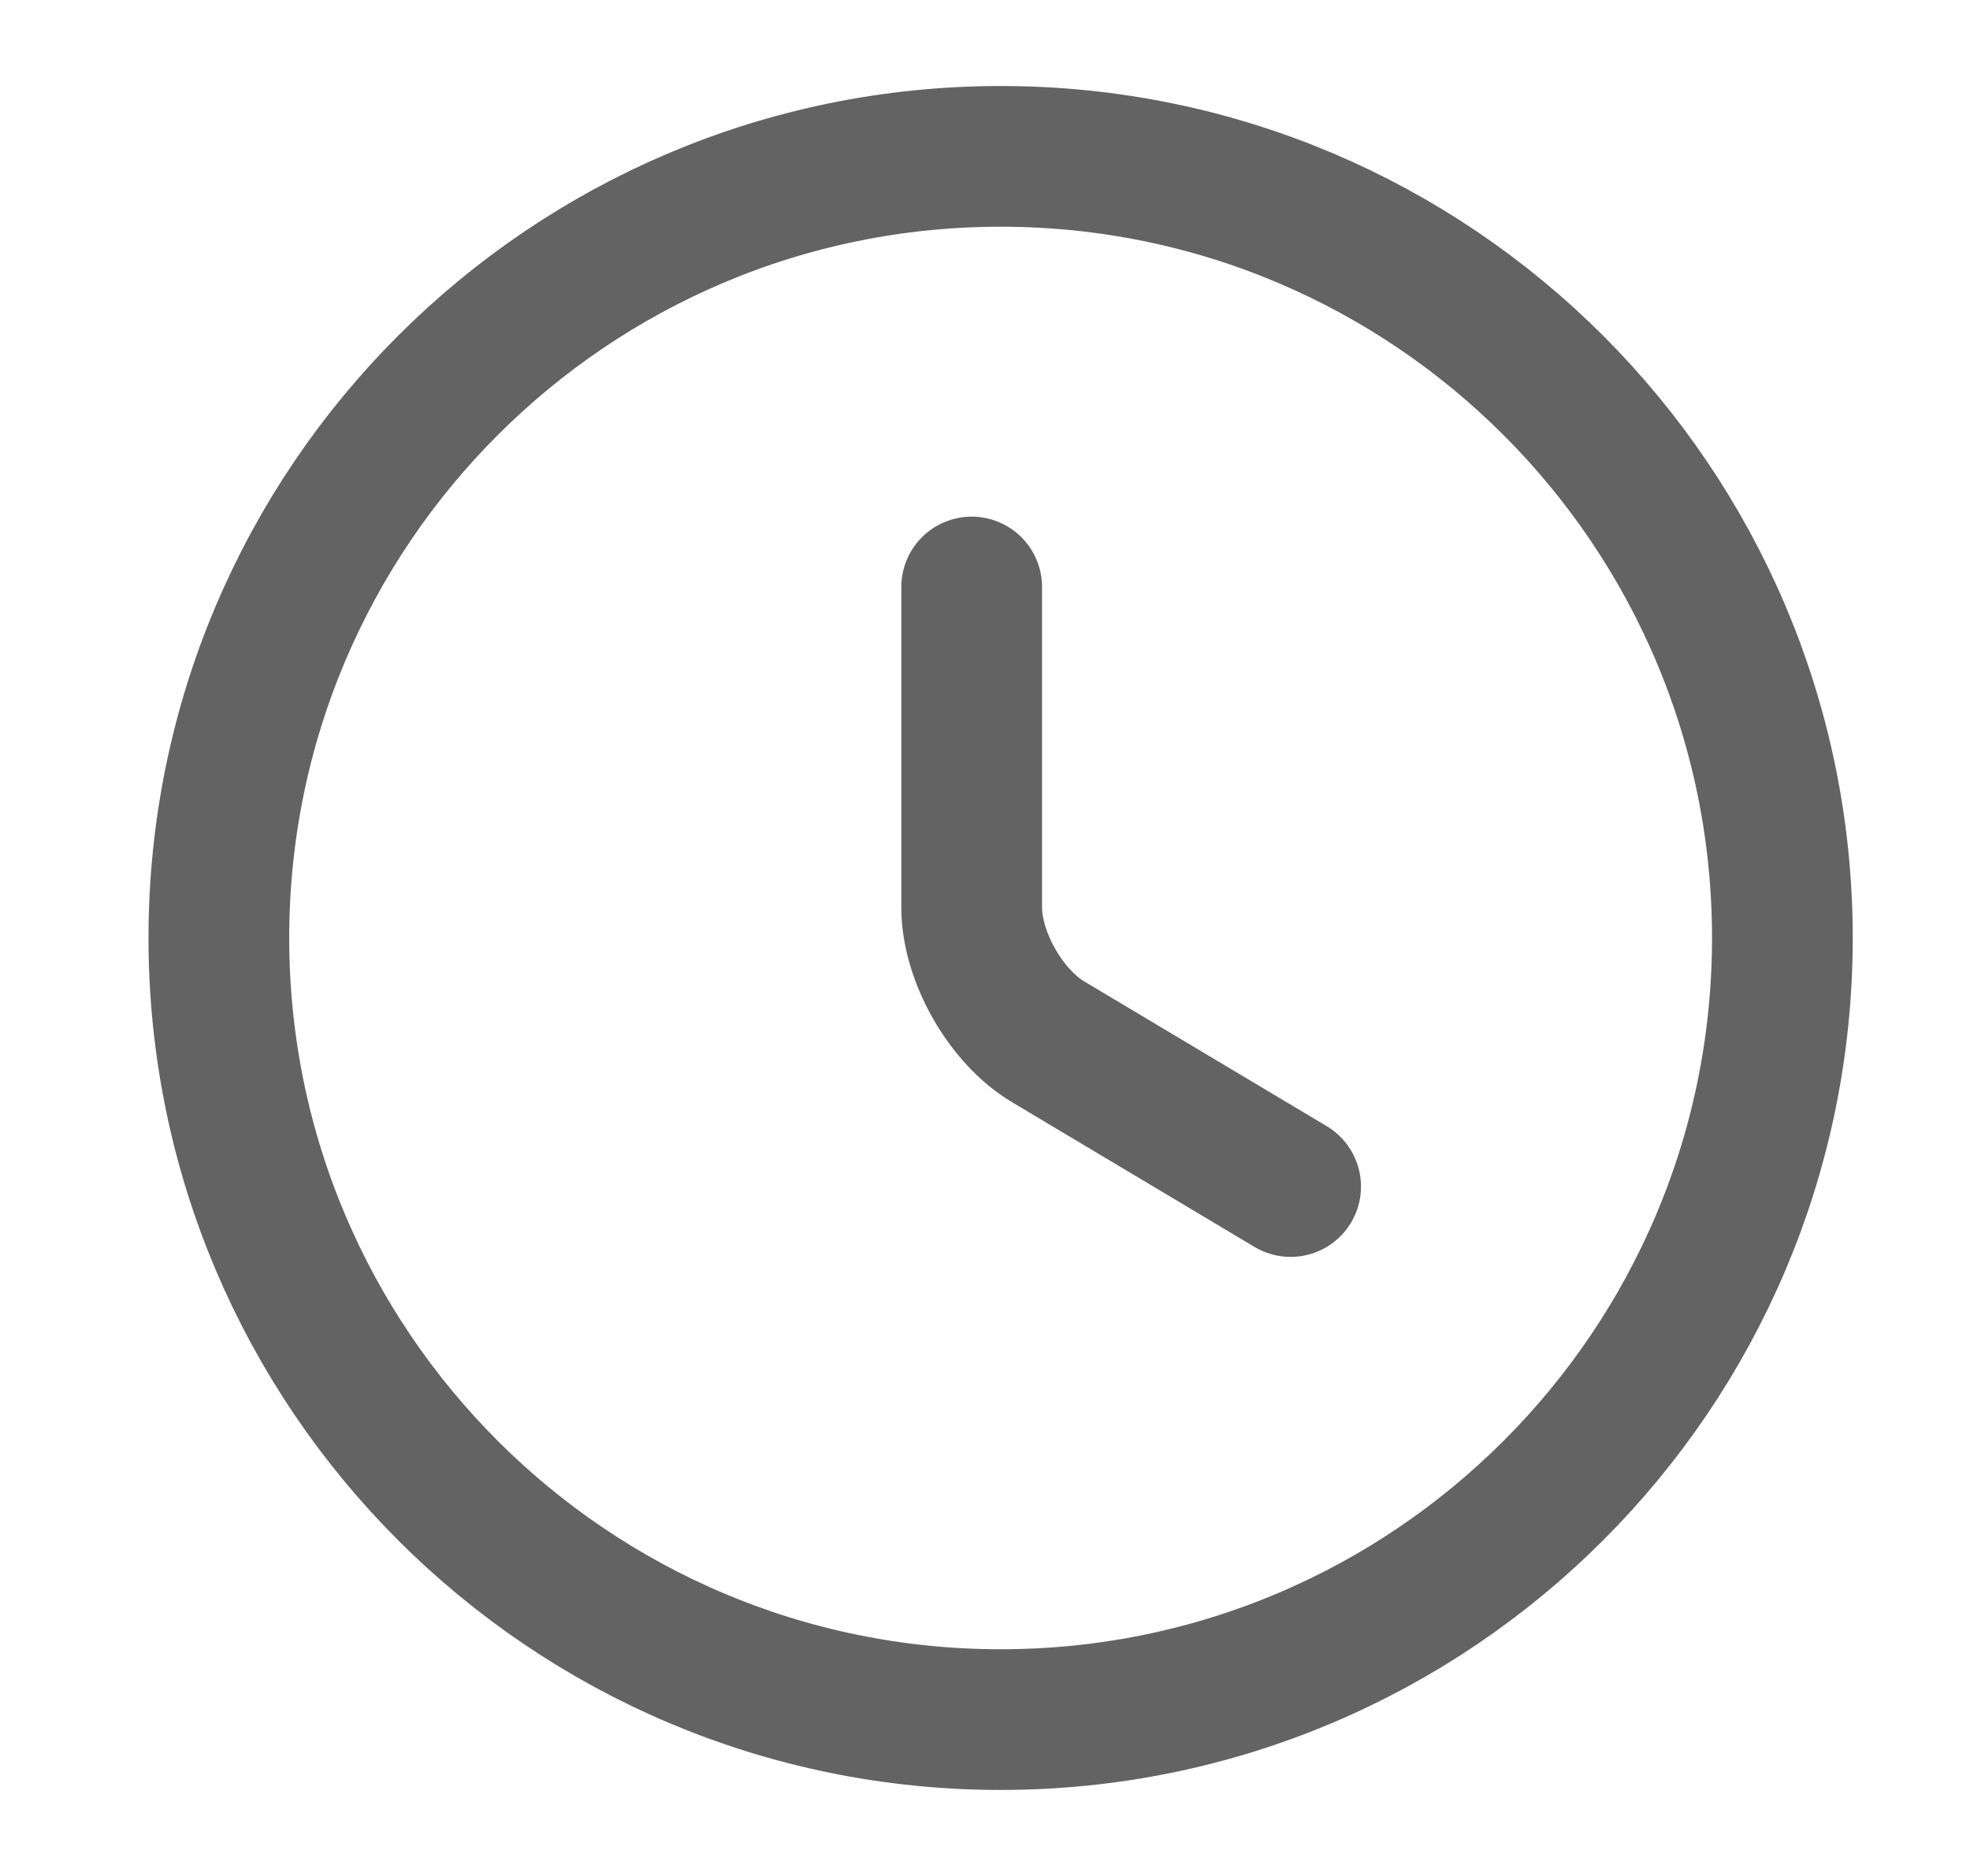
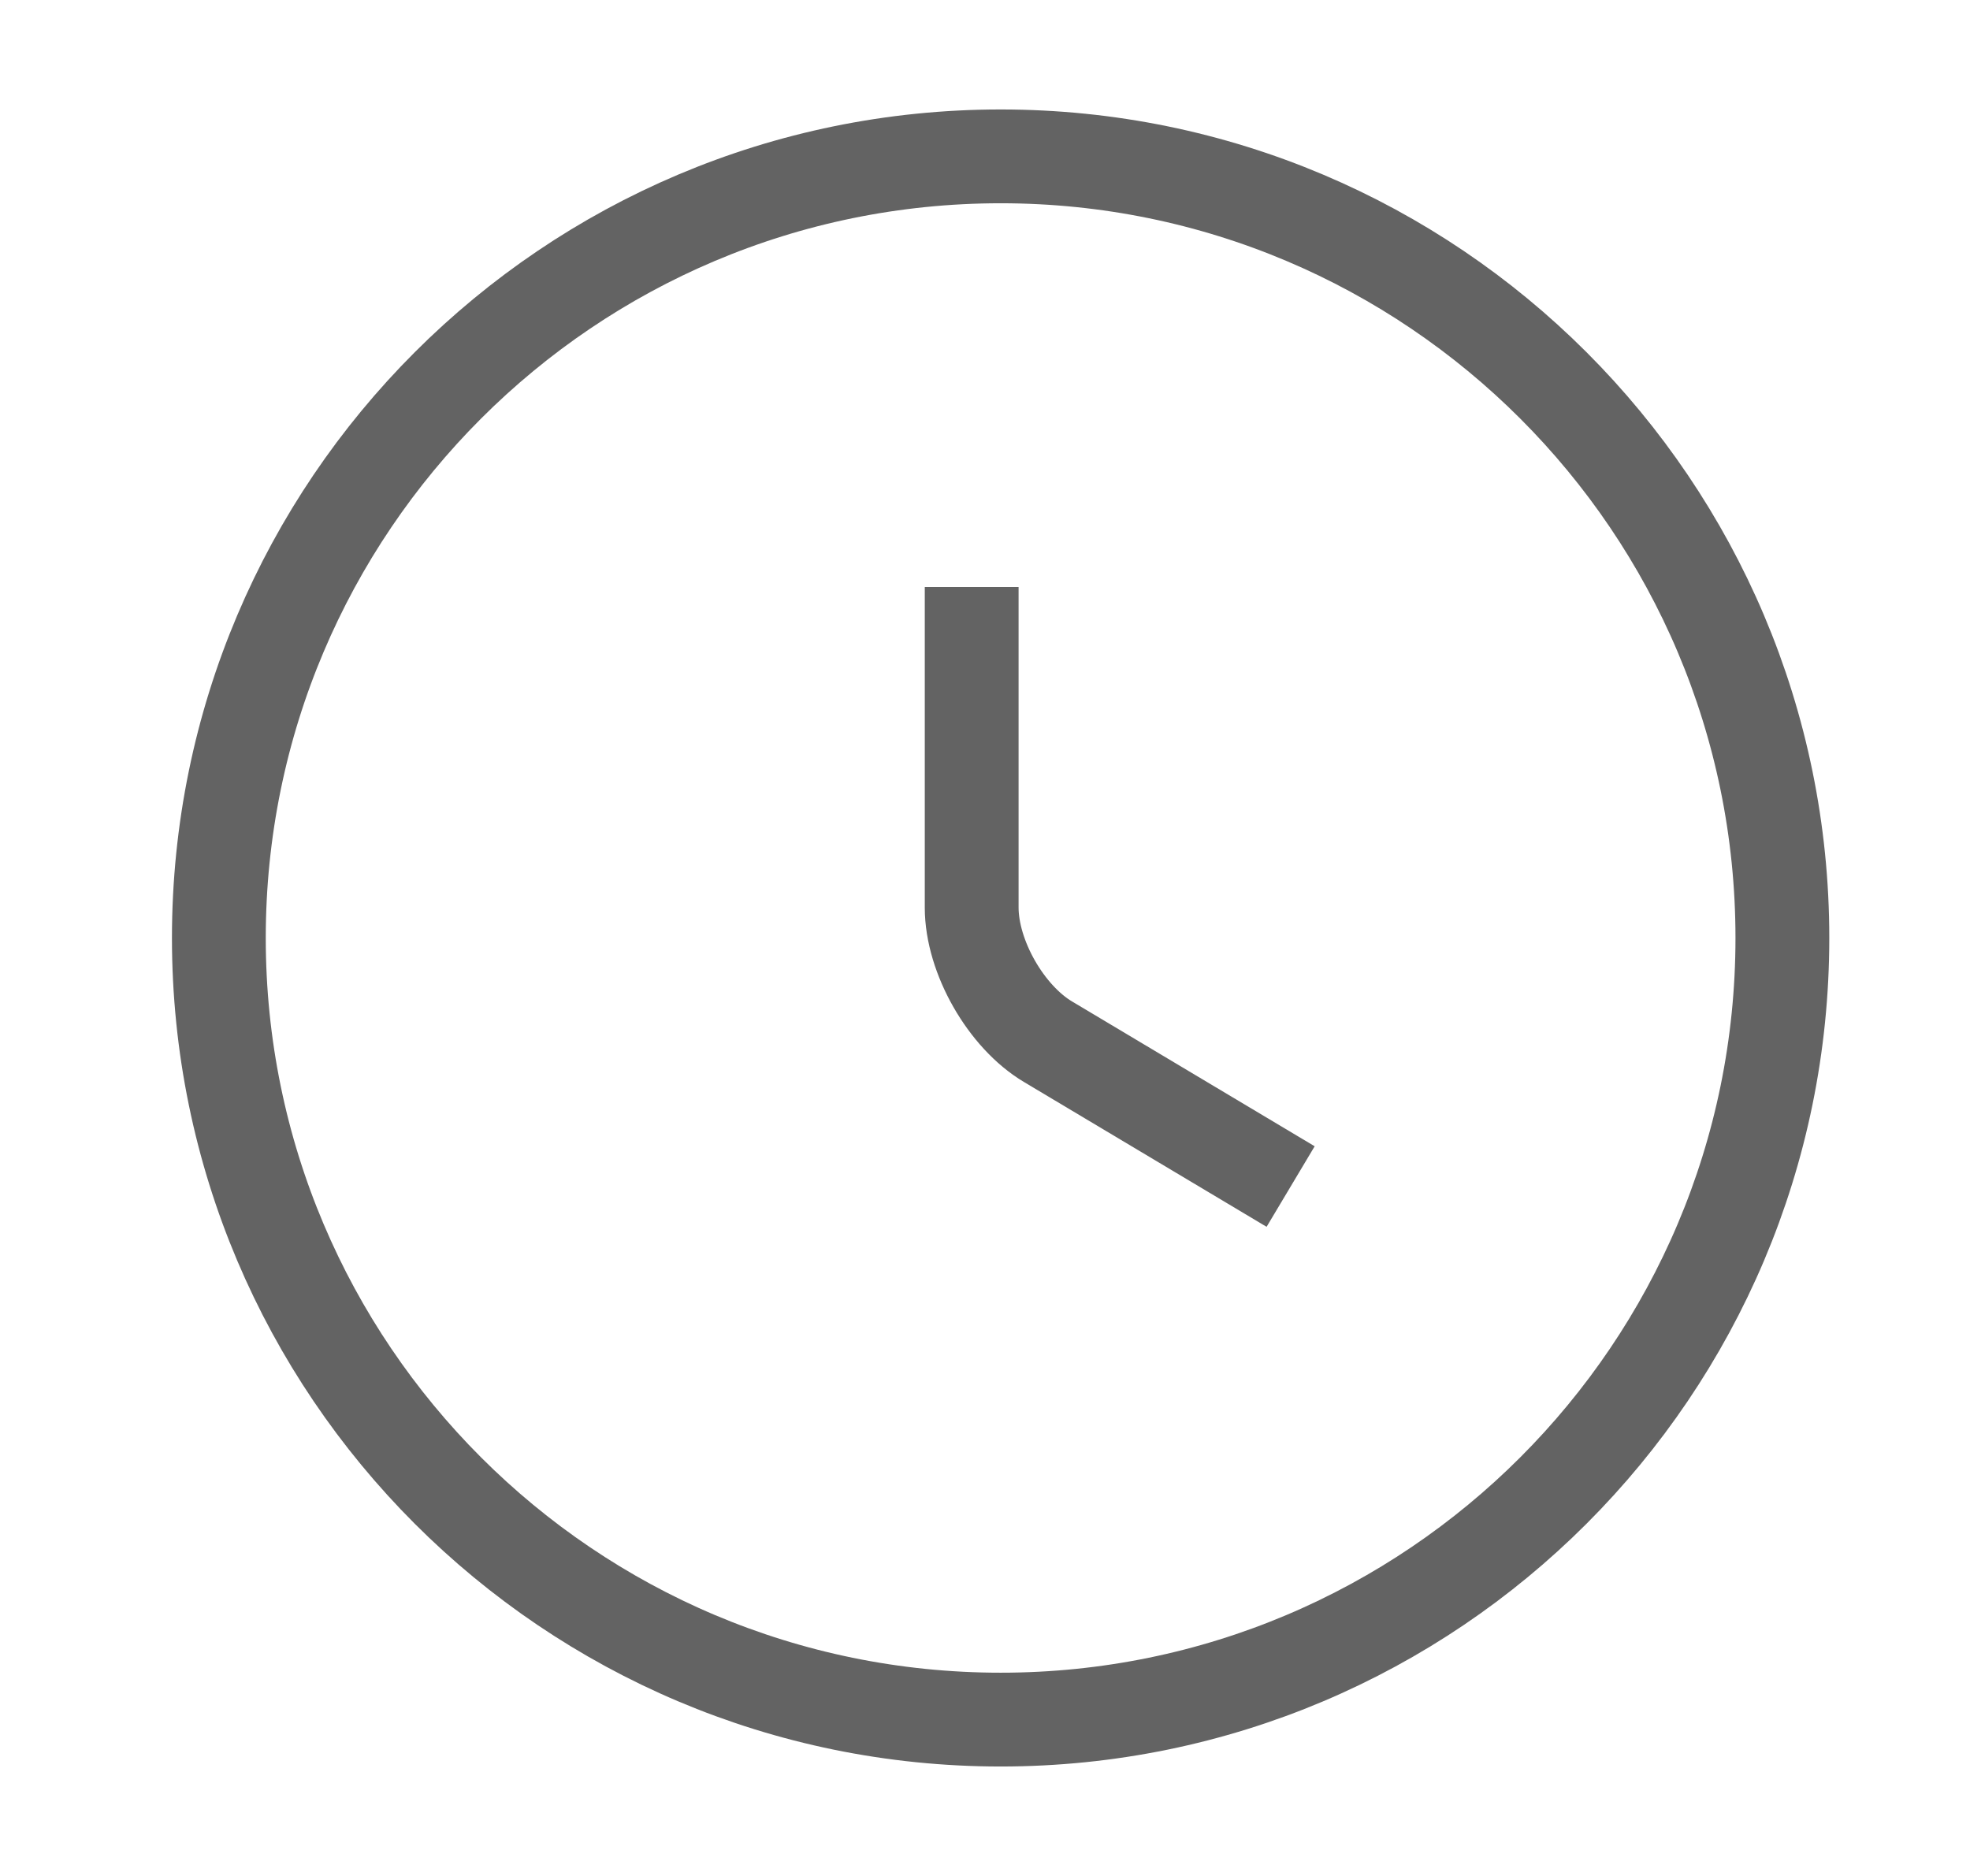
<svg xmlns="http://www.w3.org/2000/svg" width="21" height="20" viewBox="0 0 21 20" fill="none">
-   <path d="M10.667 18.333C6.067 18.333 2.333 14.6 2.333 10C2.333 5.4 6.067 1.667 10.667 1.667C15.267 1.667 19 5.4 19 10C19 14.6 15.267 18.333 10.667 18.333Z" stroke="#636363" stroke-width="1.5" stroke-linecap="round" stroke-linejoin="round" />
-   <path d="M13.758 12.65L11.175 11.108C10.725 10.842 10.358 10.2 10.358 9.675V6.258" stroke="#636363" stroke-width="1.5" stroke-linecap="round" stroke-linejoin="round" />
+   <path d="M10.667 18.333C6.067 18.333 2.333 14.6 2.333 10C2.333 5.4 6.067 1.667 10.667 1.667C15.267 1.667 19 5.4 19 10C19 14.6 15.267 18.333 10.667 18.333Z" stroke="#636363" strokeWidth="1.5" strokeLinecap="round" stroke-linejoin="round" />
+   <path d="M13.758 12.65L11.175 11.108C10.725 10.842 10.358 10.2 10.358 9.675V6.258" stroke="#636363" strokeWidth="1.5" strokeLinecap="round" stroke-linejoin="round" />
</svg>
